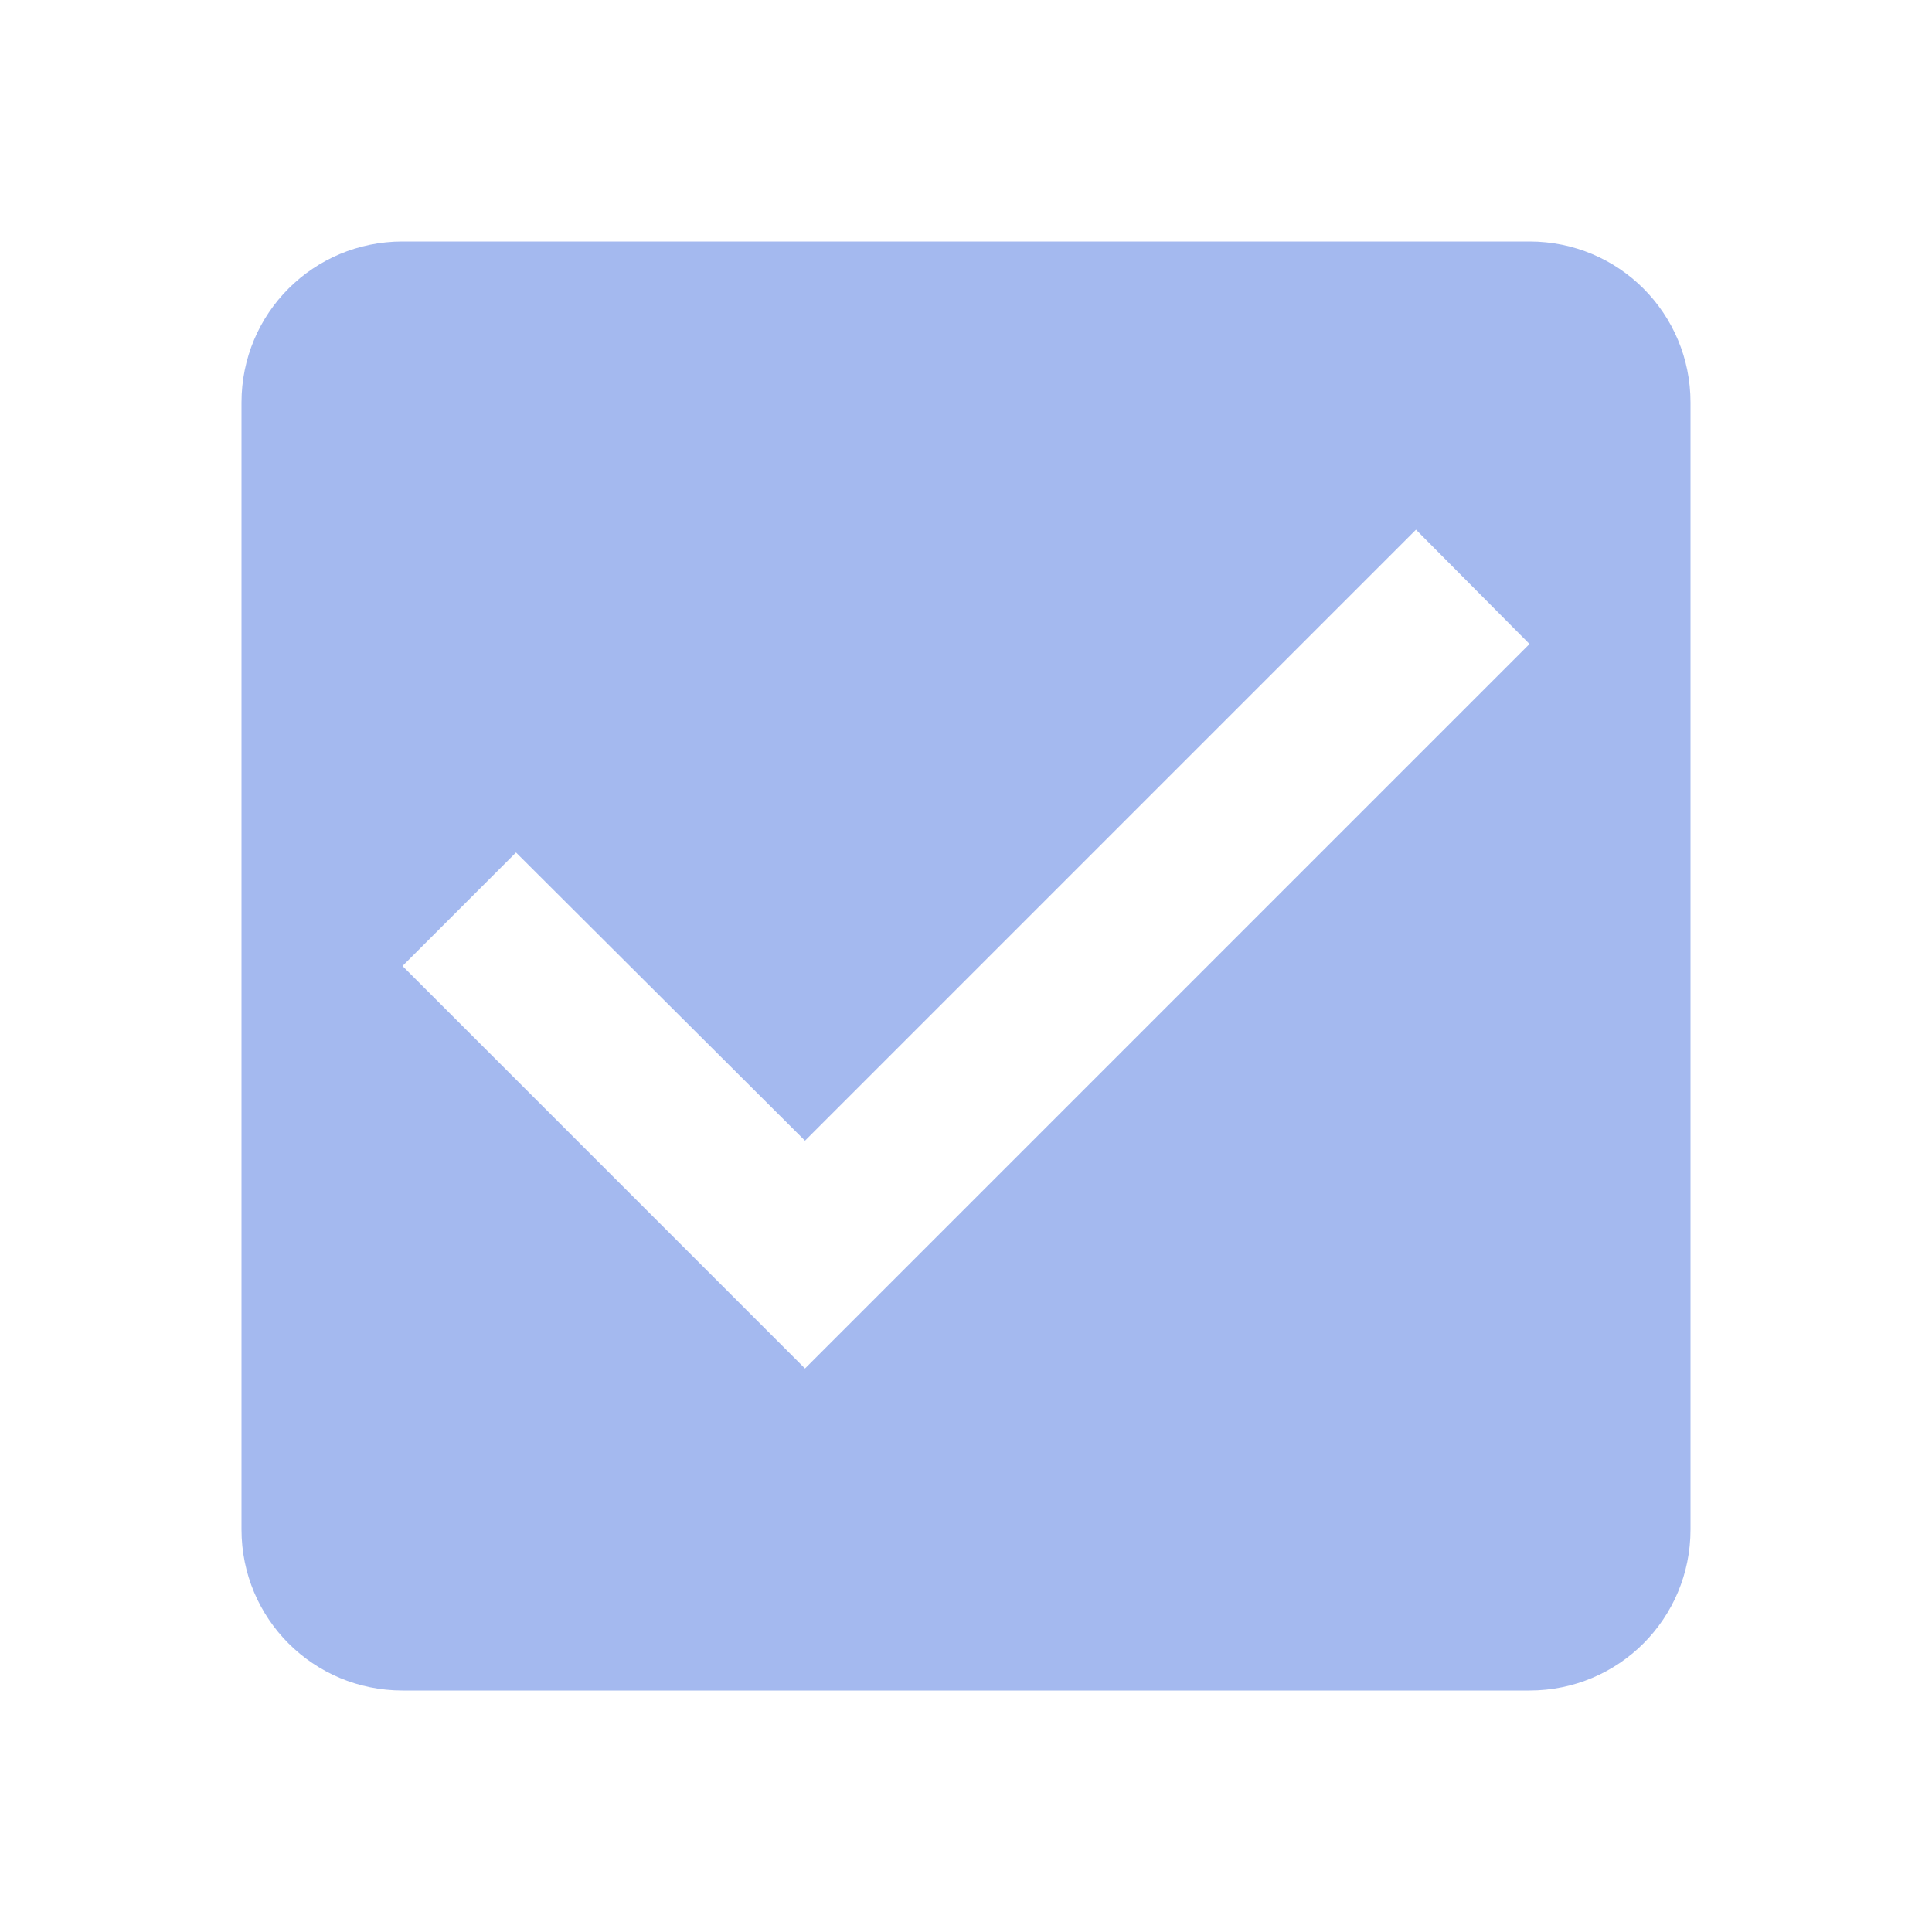
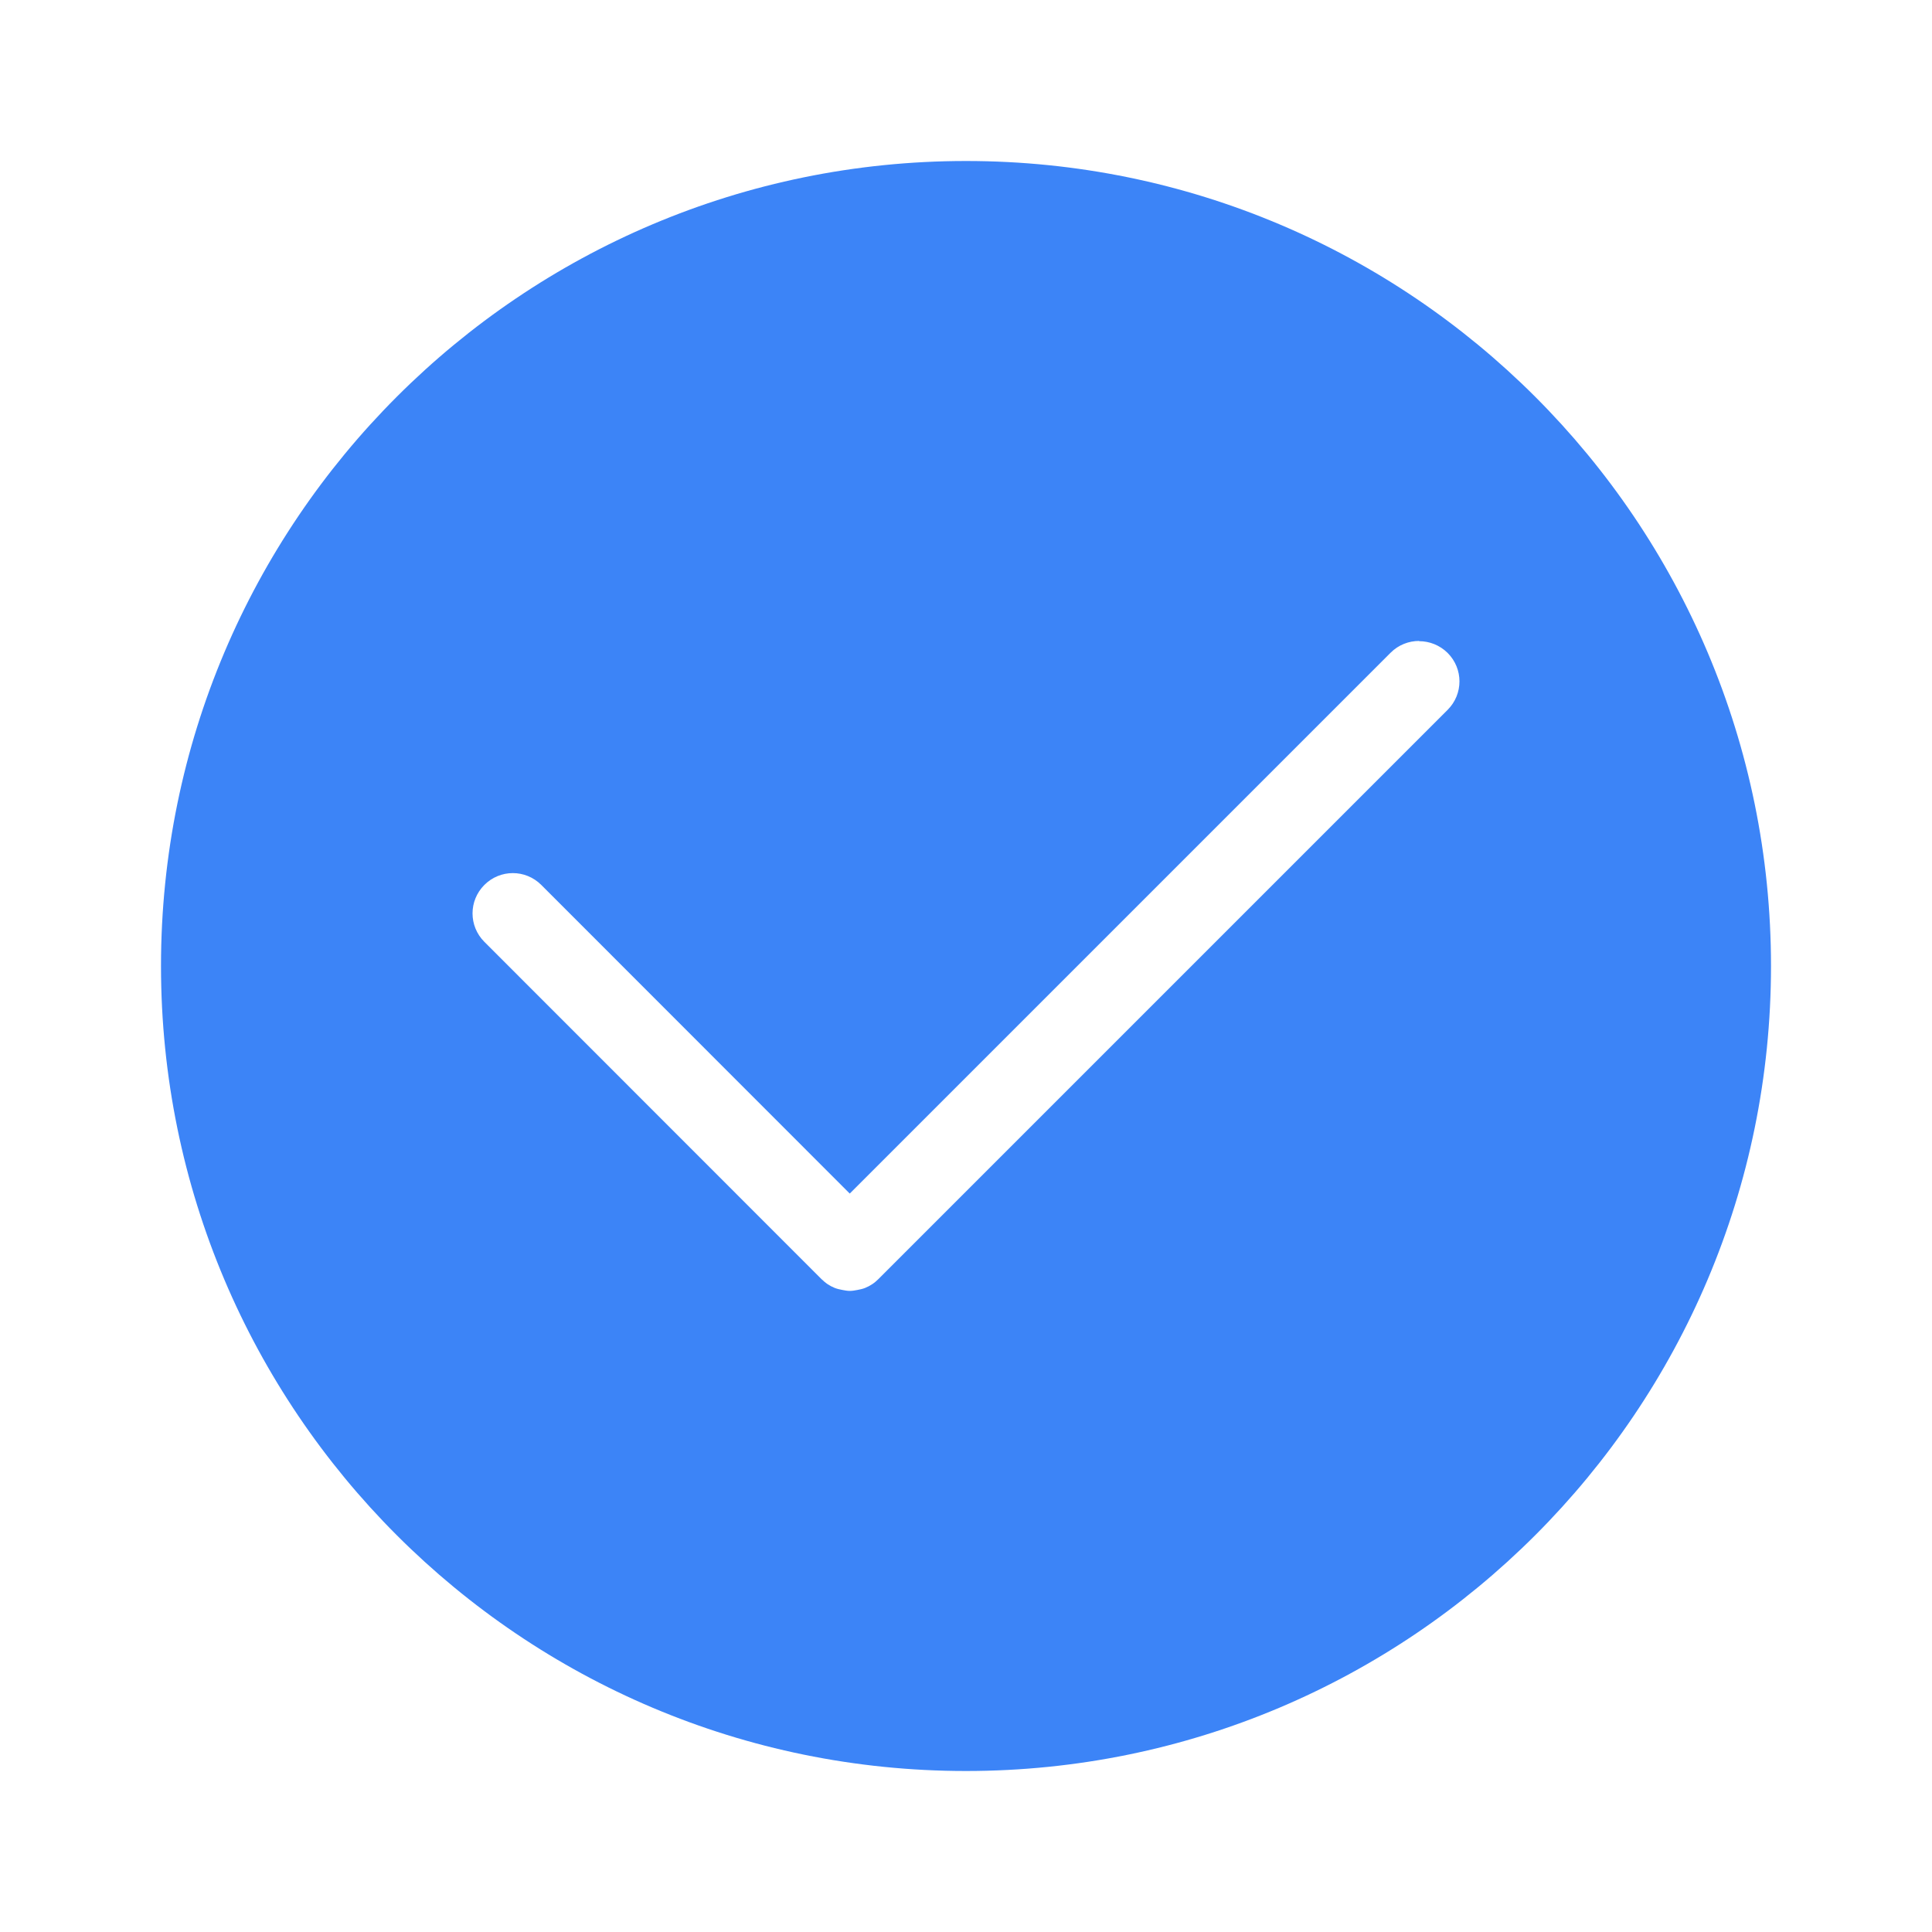
- <svg xmlns="http://www.w3.org/2000/svg" width="24" height="24" fill="#15121C" version="1.1" viewBox="0 0 24 24">
-   <path d="m5 3c-1.108 0-2 0.892-2 2v14c0 1.108 0.892 2 2 2h14c1.108 0 2-0.892 2-2v-14c0-1.108-0.892-2-2-2zm12.59 3.58 1.41 1.42-9 9-5-5 1.41-1.41 3.59 3.58z" fill="#A4B9EF" style="paint-order:stroke fill markers" />
+ <svg xmlns="http://www.w3.org/2000/svg" width="24" height="24" version="1.1" viewBox="0 0 24 24">
+   <path d="m12 2a10 10 0 0 0-10 10 10 10 0 0 0 10 10 10 10 0 0 0 10-10 10 10 0 0 0-10-10zm5.629 5.963v0.002c0.128-4e-6 0.256 0.049 0.354 0.146 0.196 0.196 0.196 0.511 0 0.707l-7.072 7.072c-0.024 0.024-0.05 0.046-0.078 0.064-0.028 0.018-0.056 0.033-0.086 0.045-0.03 0.012-0.062 0.019-0.094 0.025-0.031 0.006-0.064 0.012-0.096 0.012-0.032 0-0.062-0.006-0.094-0.012-0.031-0.006-0.064-0.013-0.094-0.025-0.03-0.012-0.058-0.027-0.086-0.045-0.014-0.009-0.028-0.021-0.041-0.031-0.013-0.011-0.027-0.023-0.039-0.035l-4.186-4.188c-0.196-0.196-0.196-0.511 0-0.707 0.196-0.196 0.511-0.196 0.707 0l3.832 3.834 6.719-6.719c0.098-0.098 0.226-0.146 0.354-0.146z" fill="#3c84f7" />
</svg>
